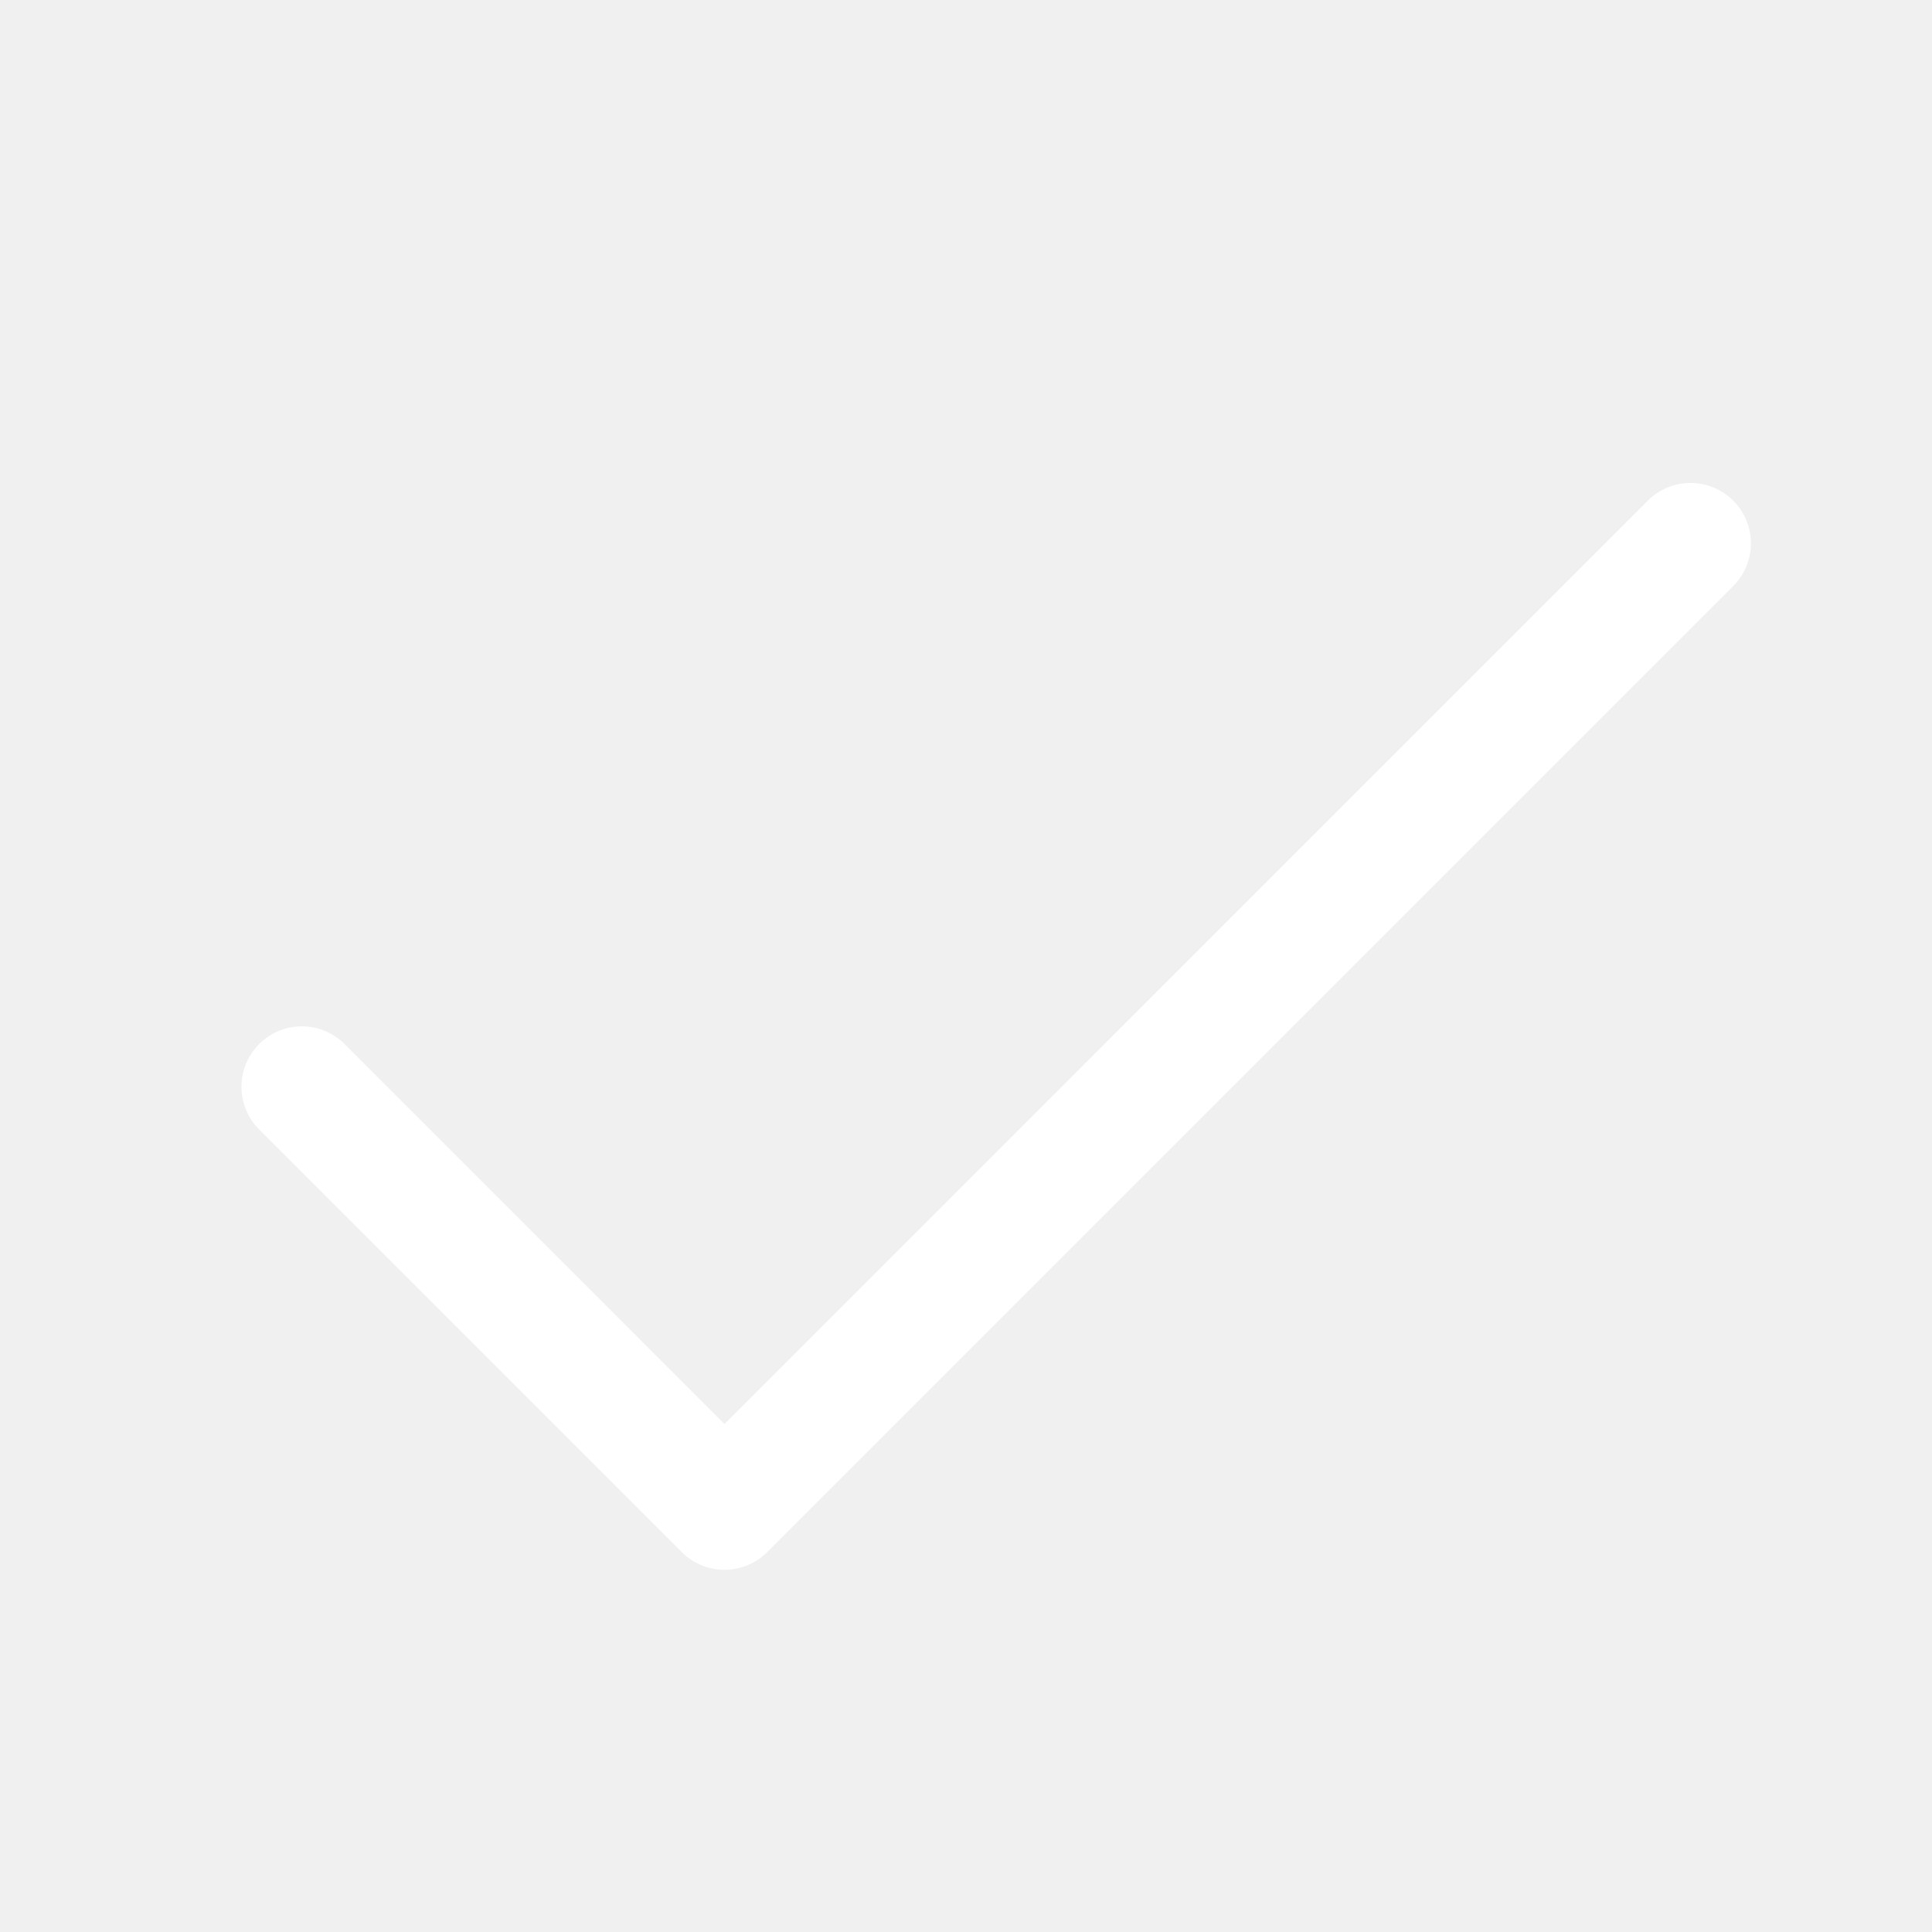
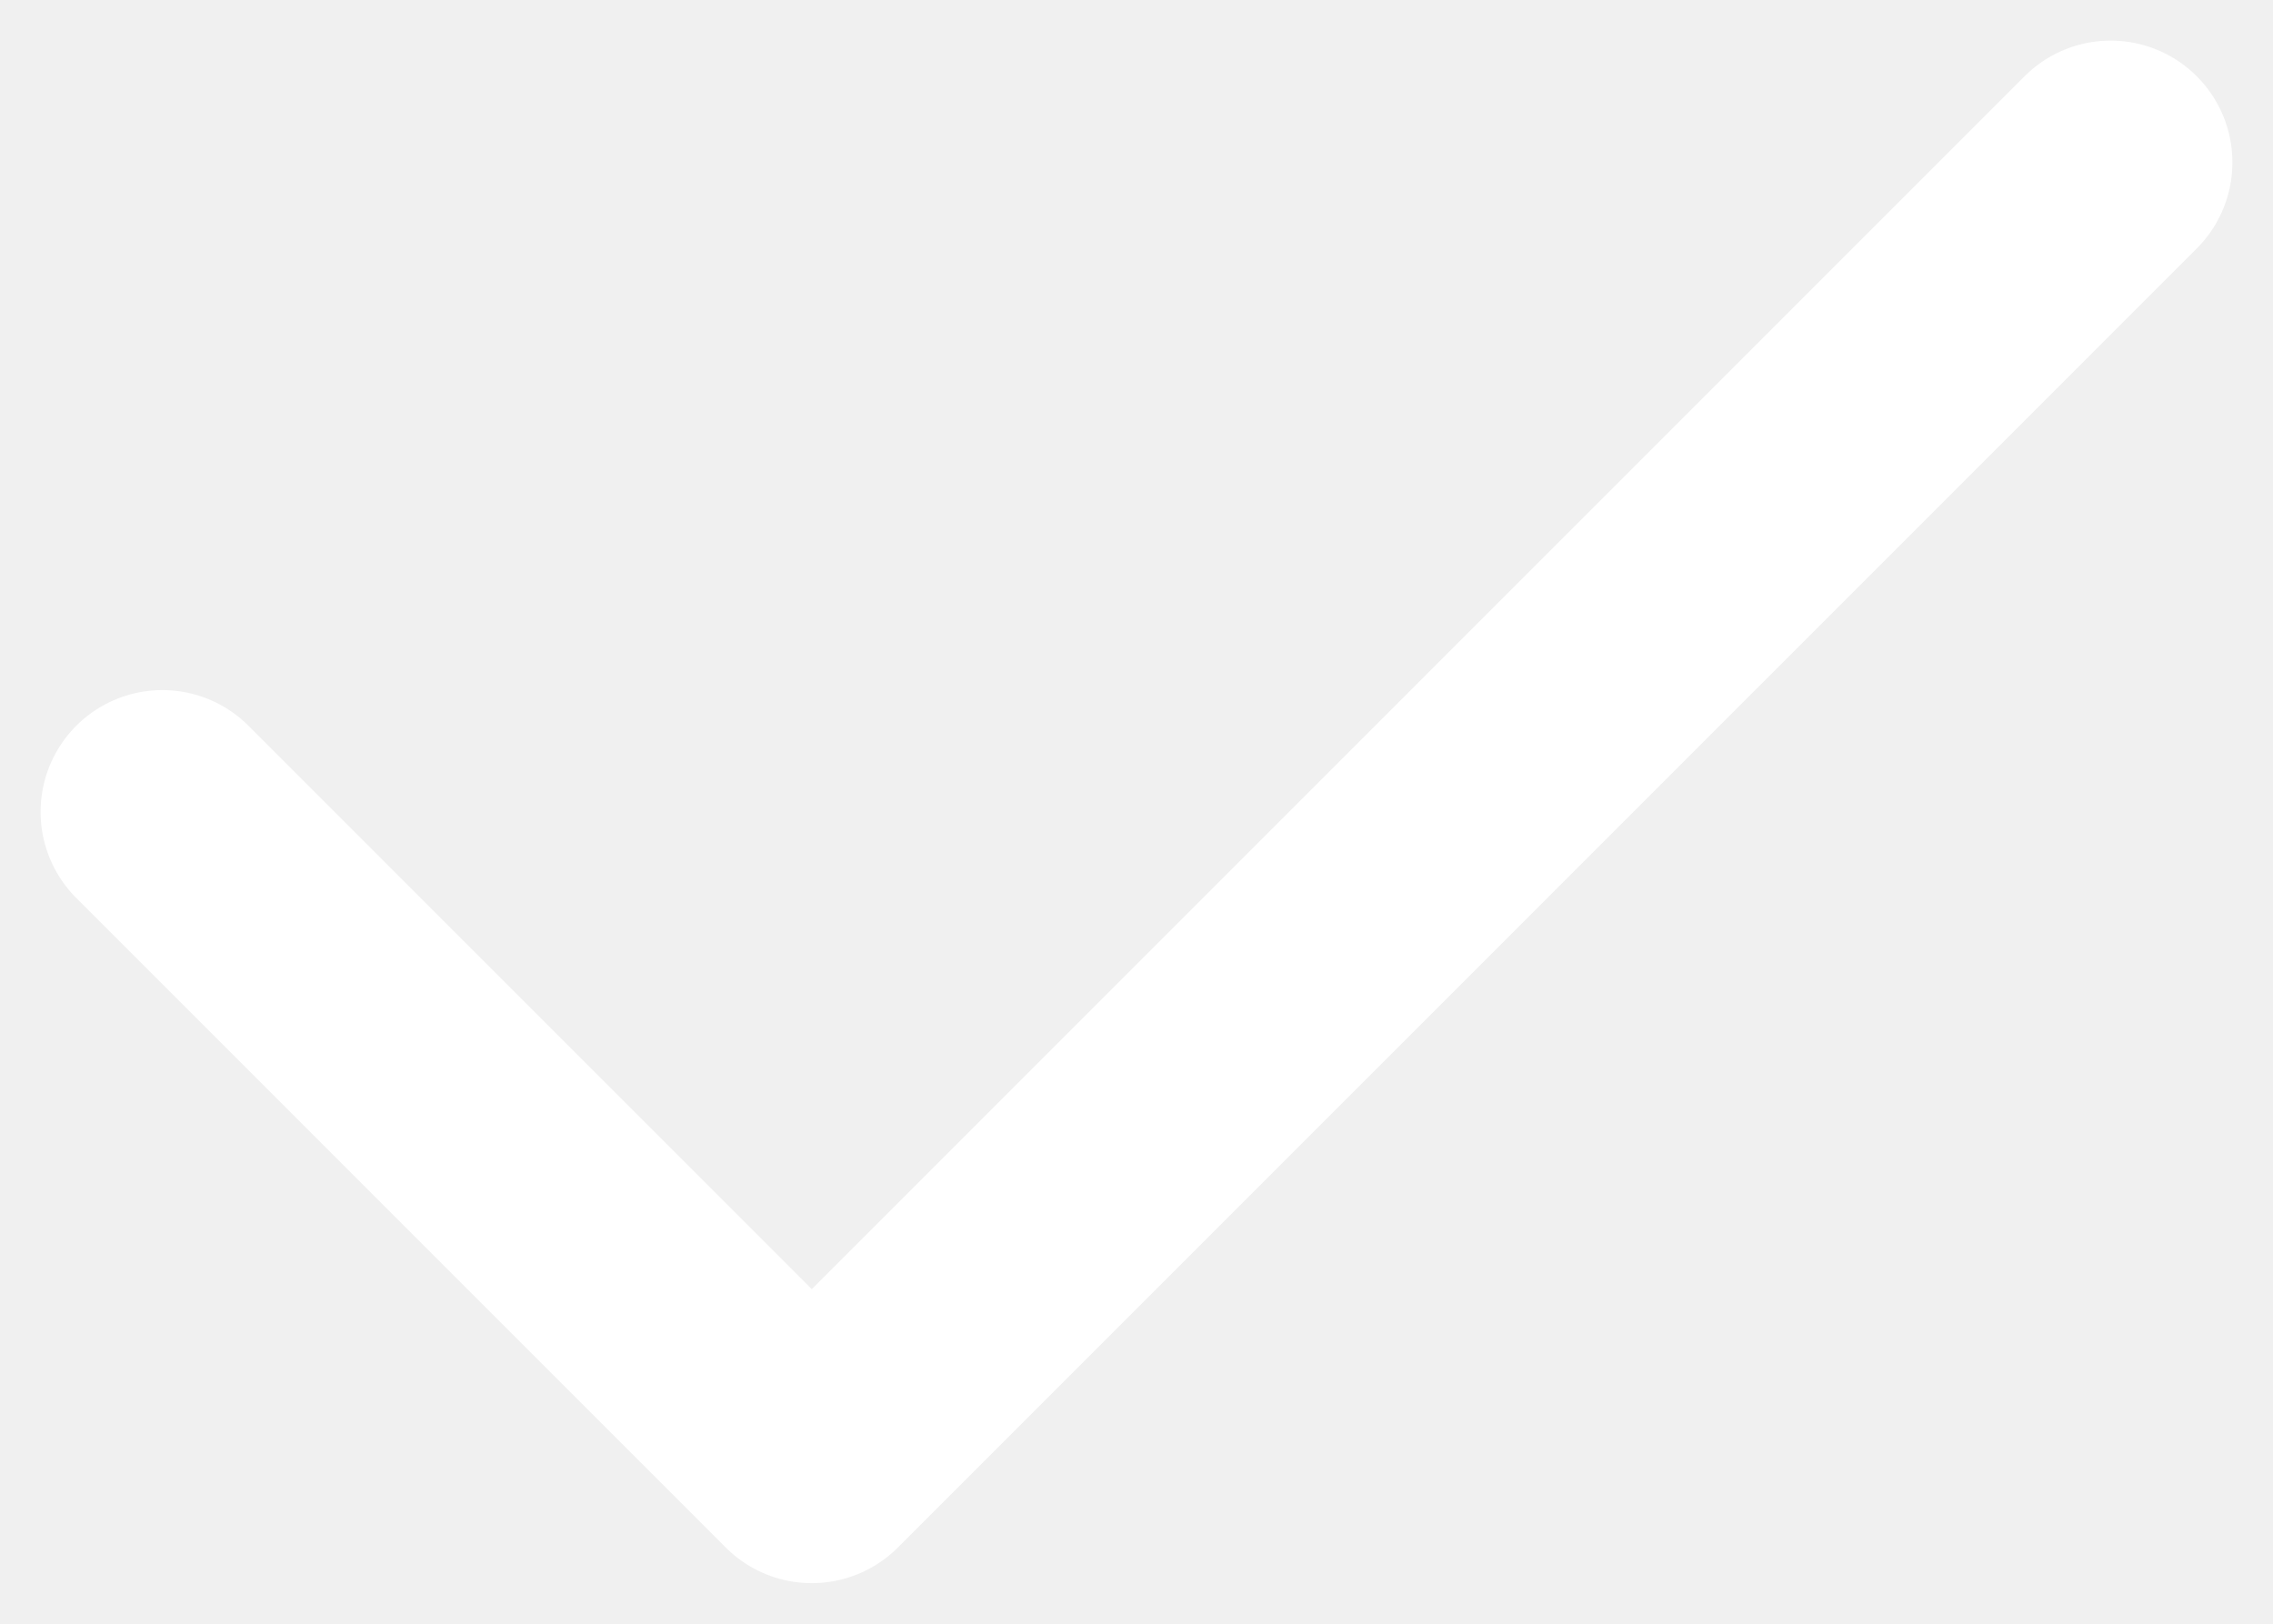
- <svg xmlns="http://www.w3.org/2000/svg" width="32" height="32" fill="#ffffff" viewBox="0 0 256 256">
-   <path d="M229.66,77.66l-128,128a8,8,0,0,1-11.32,0l-56-56a8,8,0,0,1,11.32-11.32L96,188.69,218.34,66.34a8,8,0,0,1,11.32,11.32Z" />
+ <svg xmlns="http://www.w3.org/2000/svg" width="14" height="10" viewBox="0 0 14 10" fill="none">
+   <path d="M1 5L5 9L13 1" stroke="white" stroke-width="1.5" stroke-linecap="round" stroke-linejoin="round" />
</svg>
